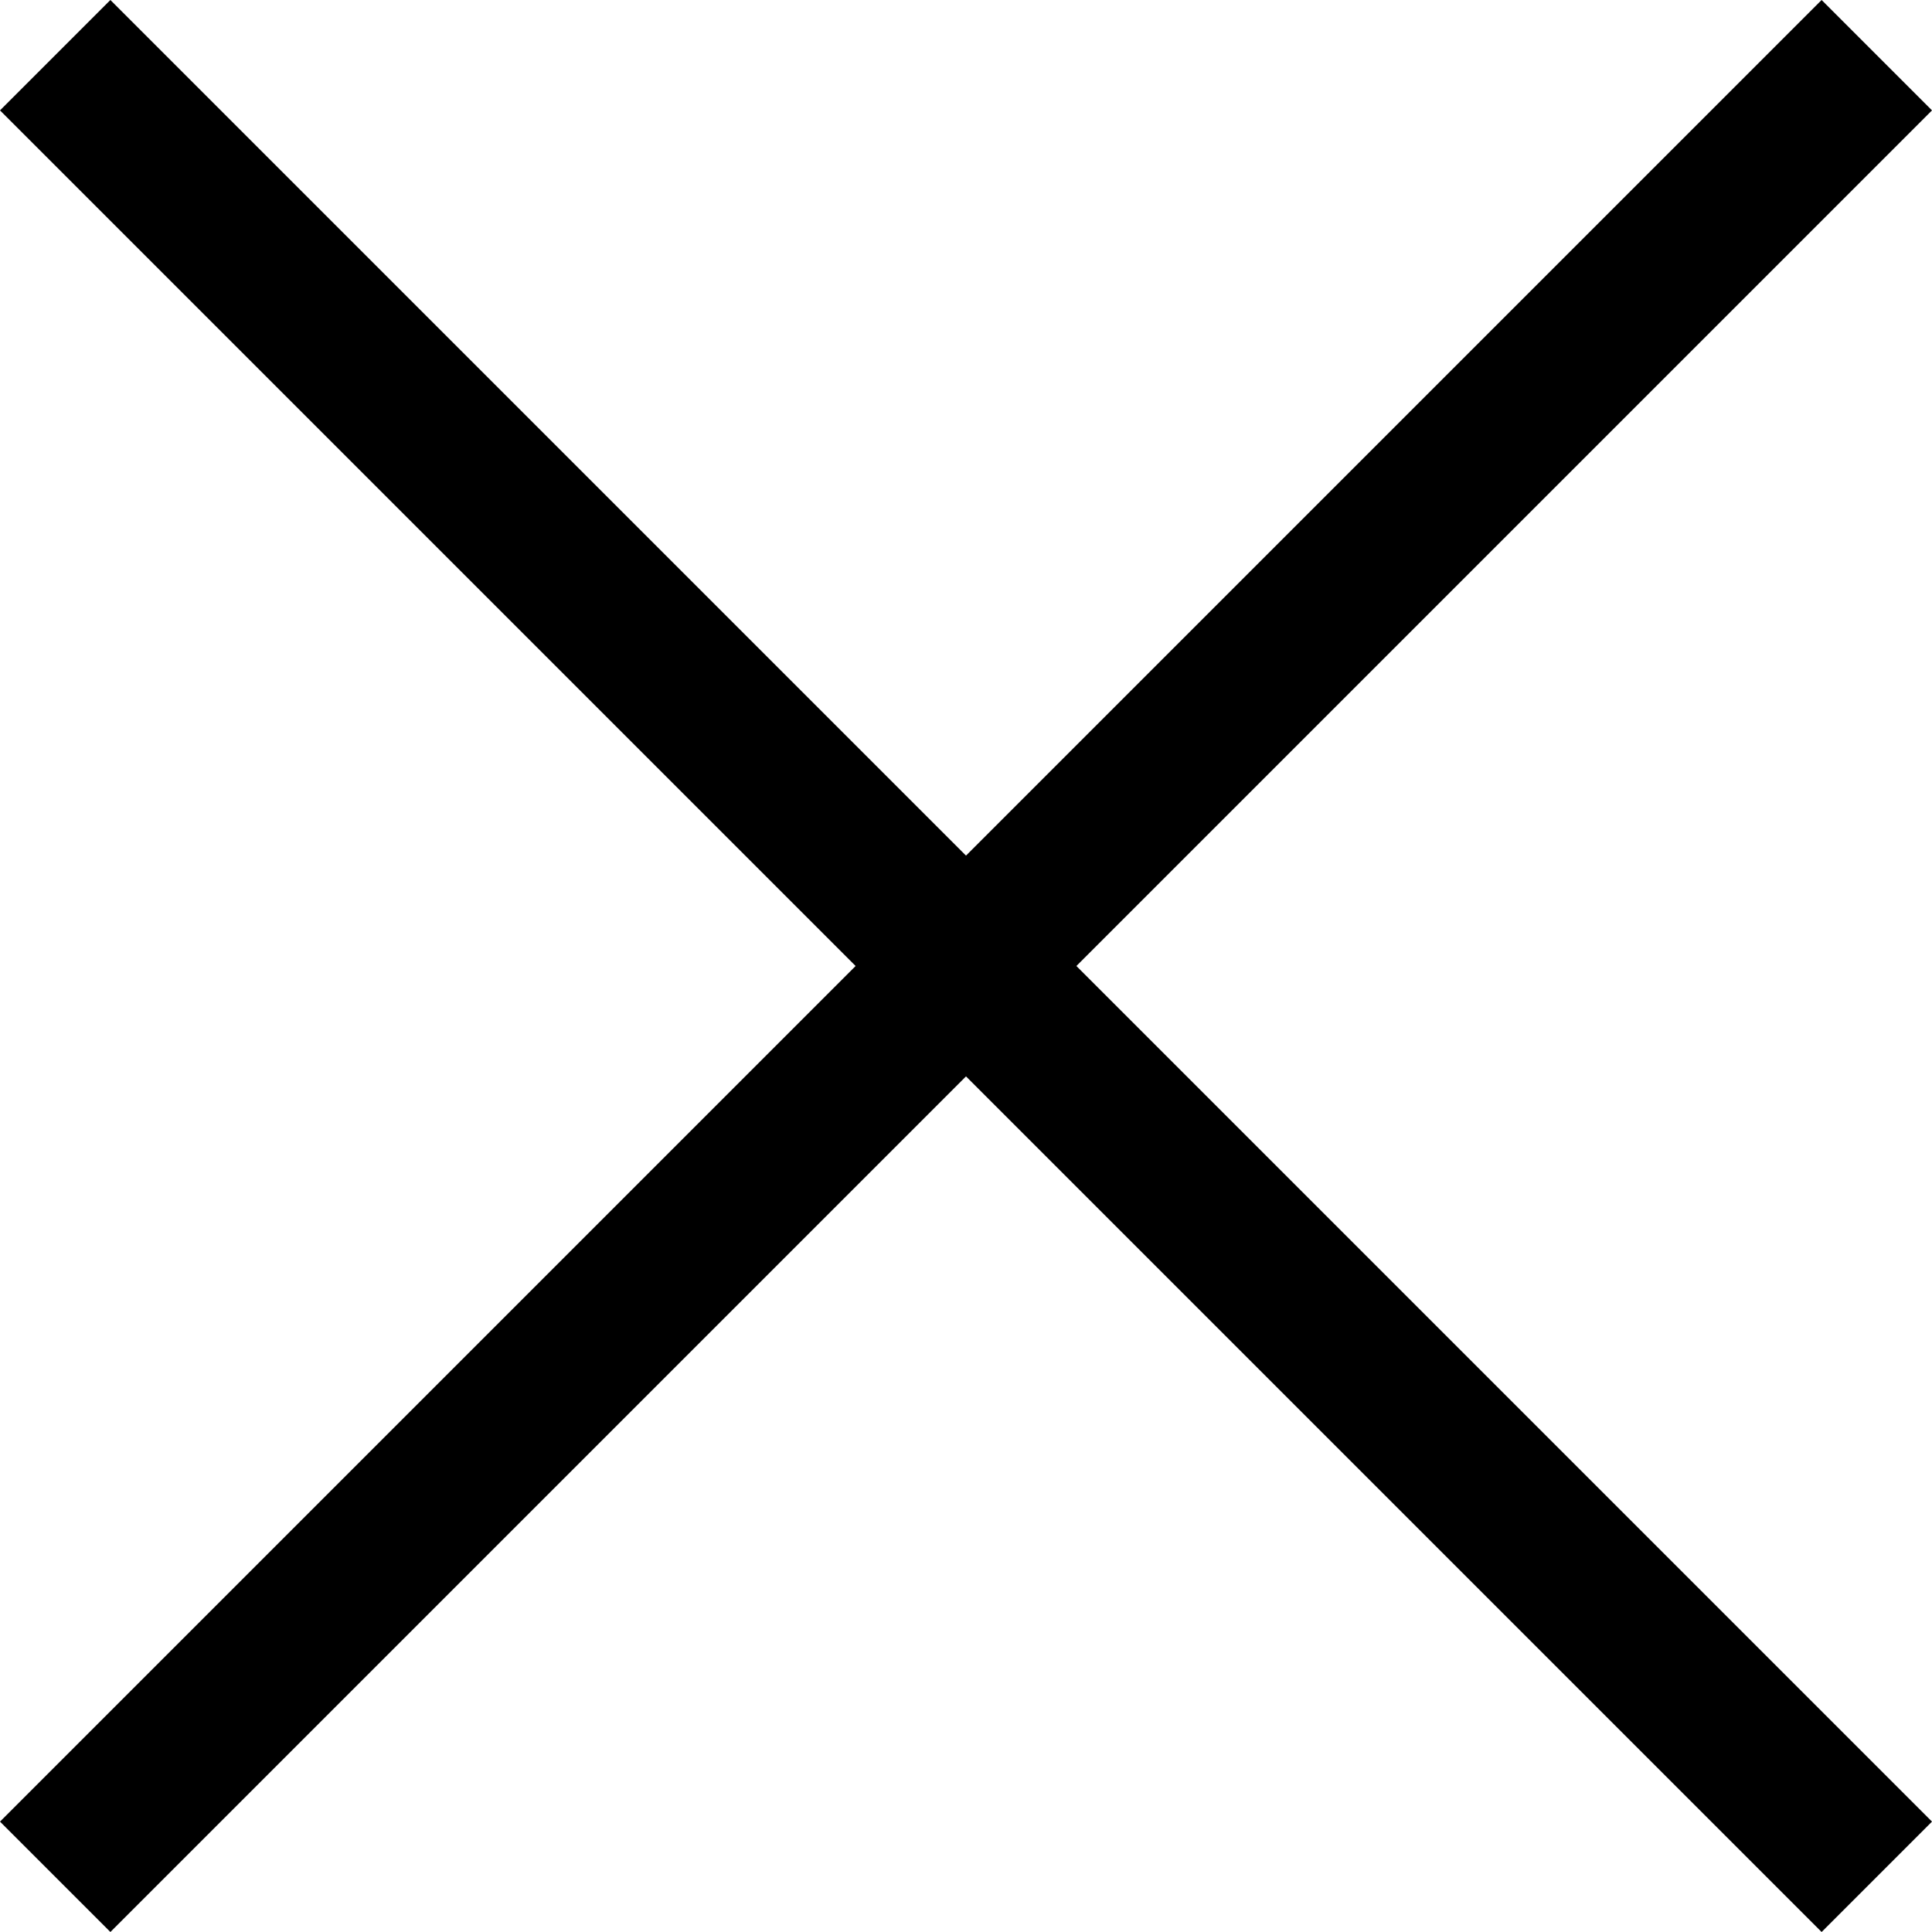
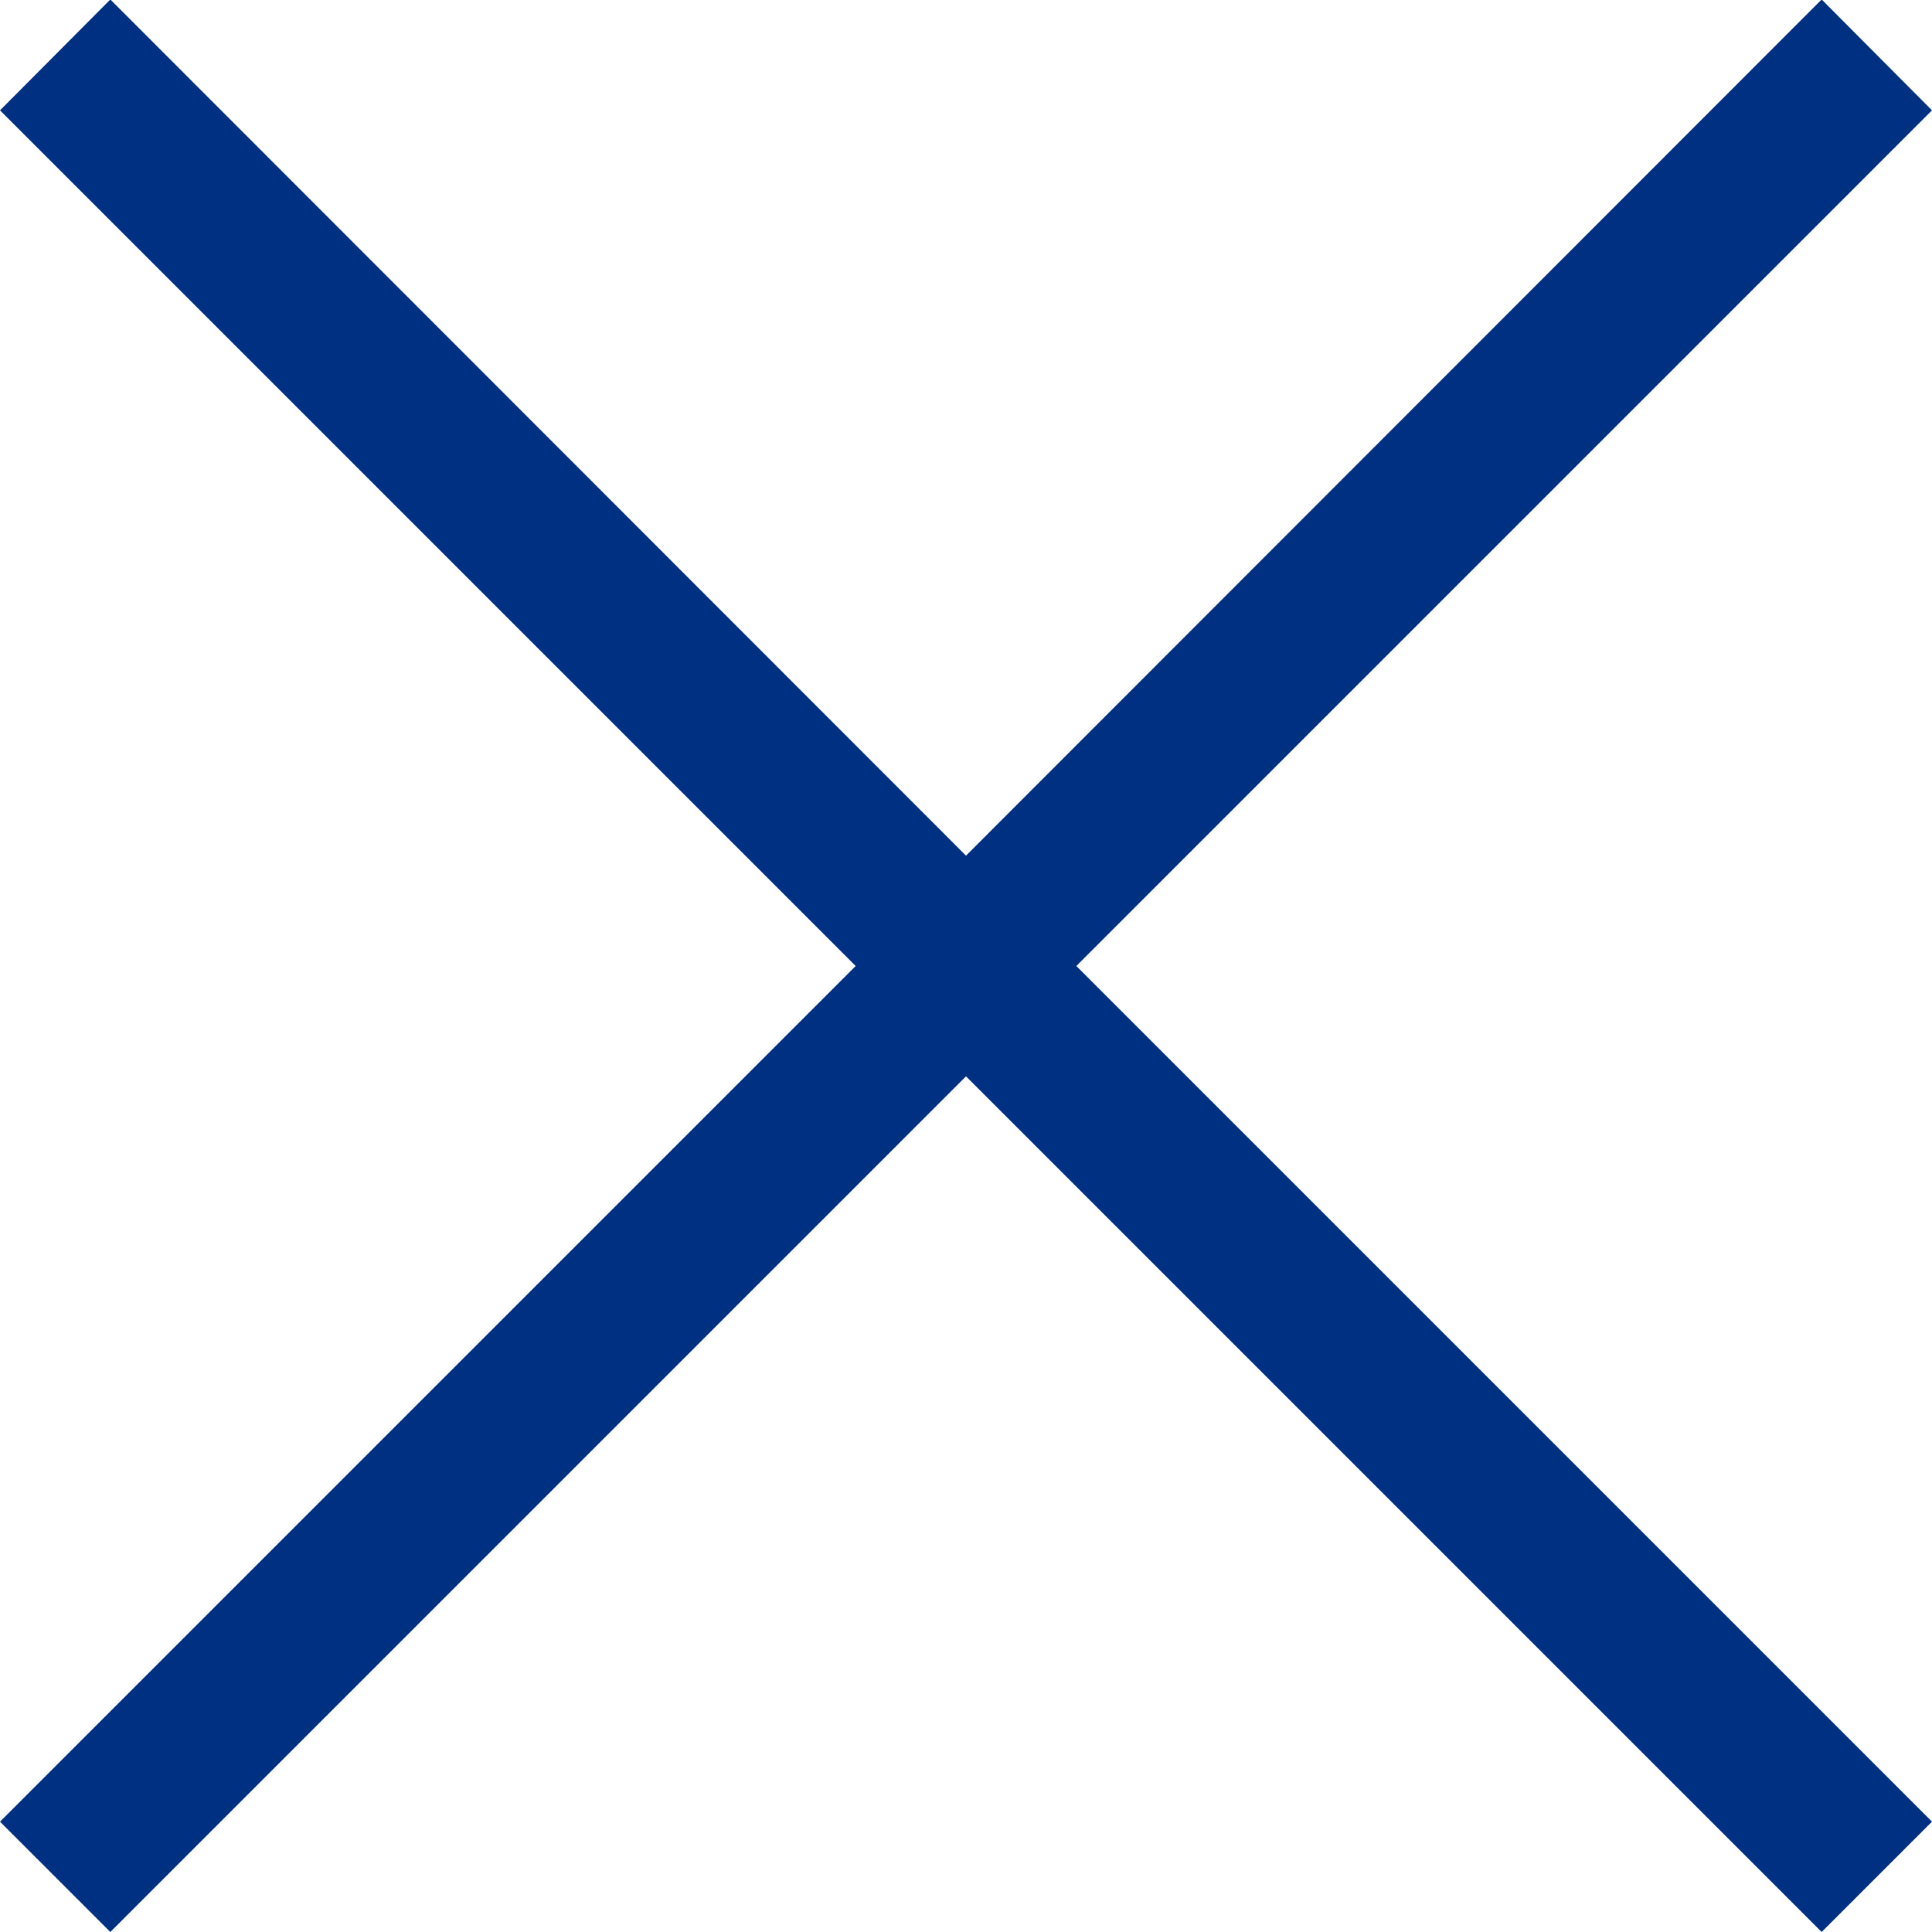
- <svg xmlns="http://www.w3.org/2000/svg" version="1.1" id="Layer_1" x="0px" y="0px" viewBox="0 0 371.23 371.23" style="enable-background:new 0 0 371.23 371.23;" xml:space="preserve">
-   <polygon points="371.23,21.213 350.018,0 185.615,164.402 21.213,0 0,21.213 164.402,185.615 0,350.018 21.213,371.23   185.615,206.828 350.018,371.23 371.23,350.018 206.828,185.615 " />
-   <g>
- </g>
-   <g>
- </g>
-   <g>
- </g>
-   <g>
- </g>
-   <g>
- </g>
-   <g>
- </g>
-   <g>
- </g>
-   <g>
- </g>
-   <g>
- </g>
-   <g>
- </g>
-   <g>
- </g>
-   <g>
- </g>
-   <g>
- </g>
-   <g>
- </g>
-   <g>
- </g>
+ <svg xmlns="http://www.w3.org/2000/svg" version="1.1" id="Layer_1" x="0px" y="0px" viewBox="-234 112.1 371.2 371.2" style="enable-background:new -234 112.1 371.2 371.2;" xml:space="preserve">
+   <style type="text/css">
+ 	.st0{fill:#003082;}
+ </style>
+   <polygon class="st0" points="137.2,133.3 116,112 -48.4,276.5 -212.8,112 -234,133.3 -69.6,297.7 -234,462.1 -212.8,483.3   -48.4,318.9 116,483.3 137.2,462.1 -27.2,297.7 " />
</svg>
